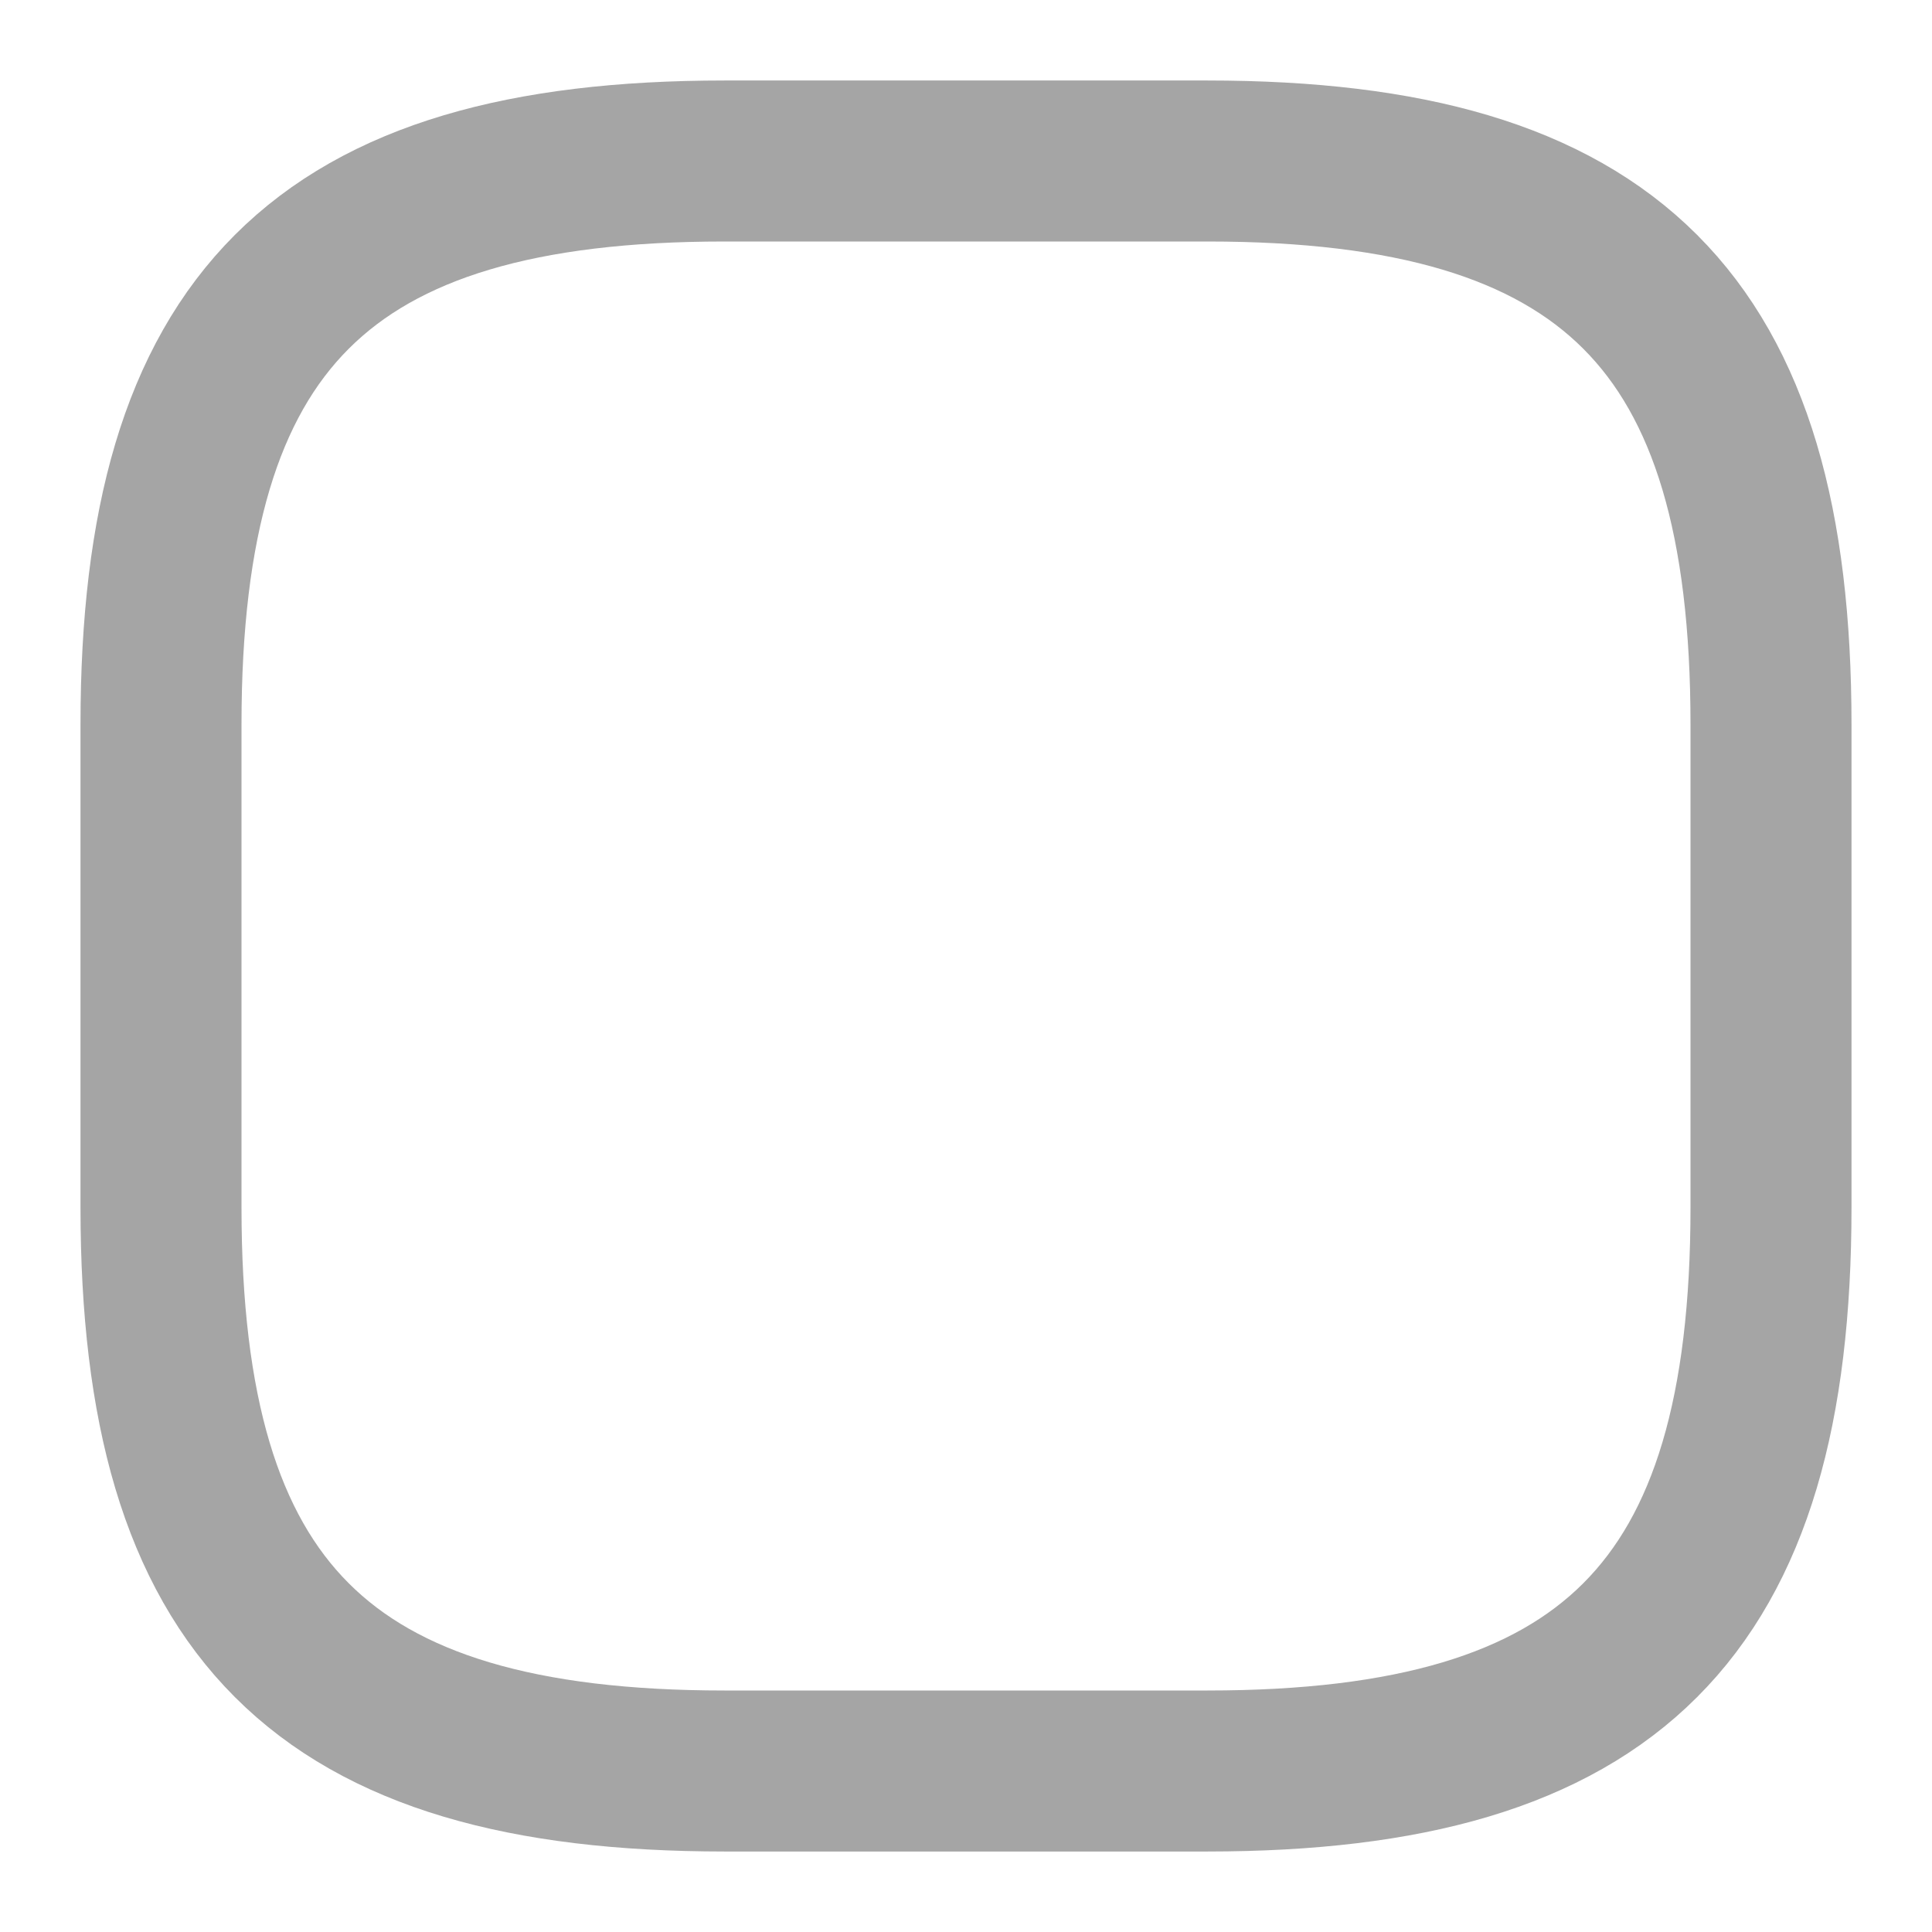
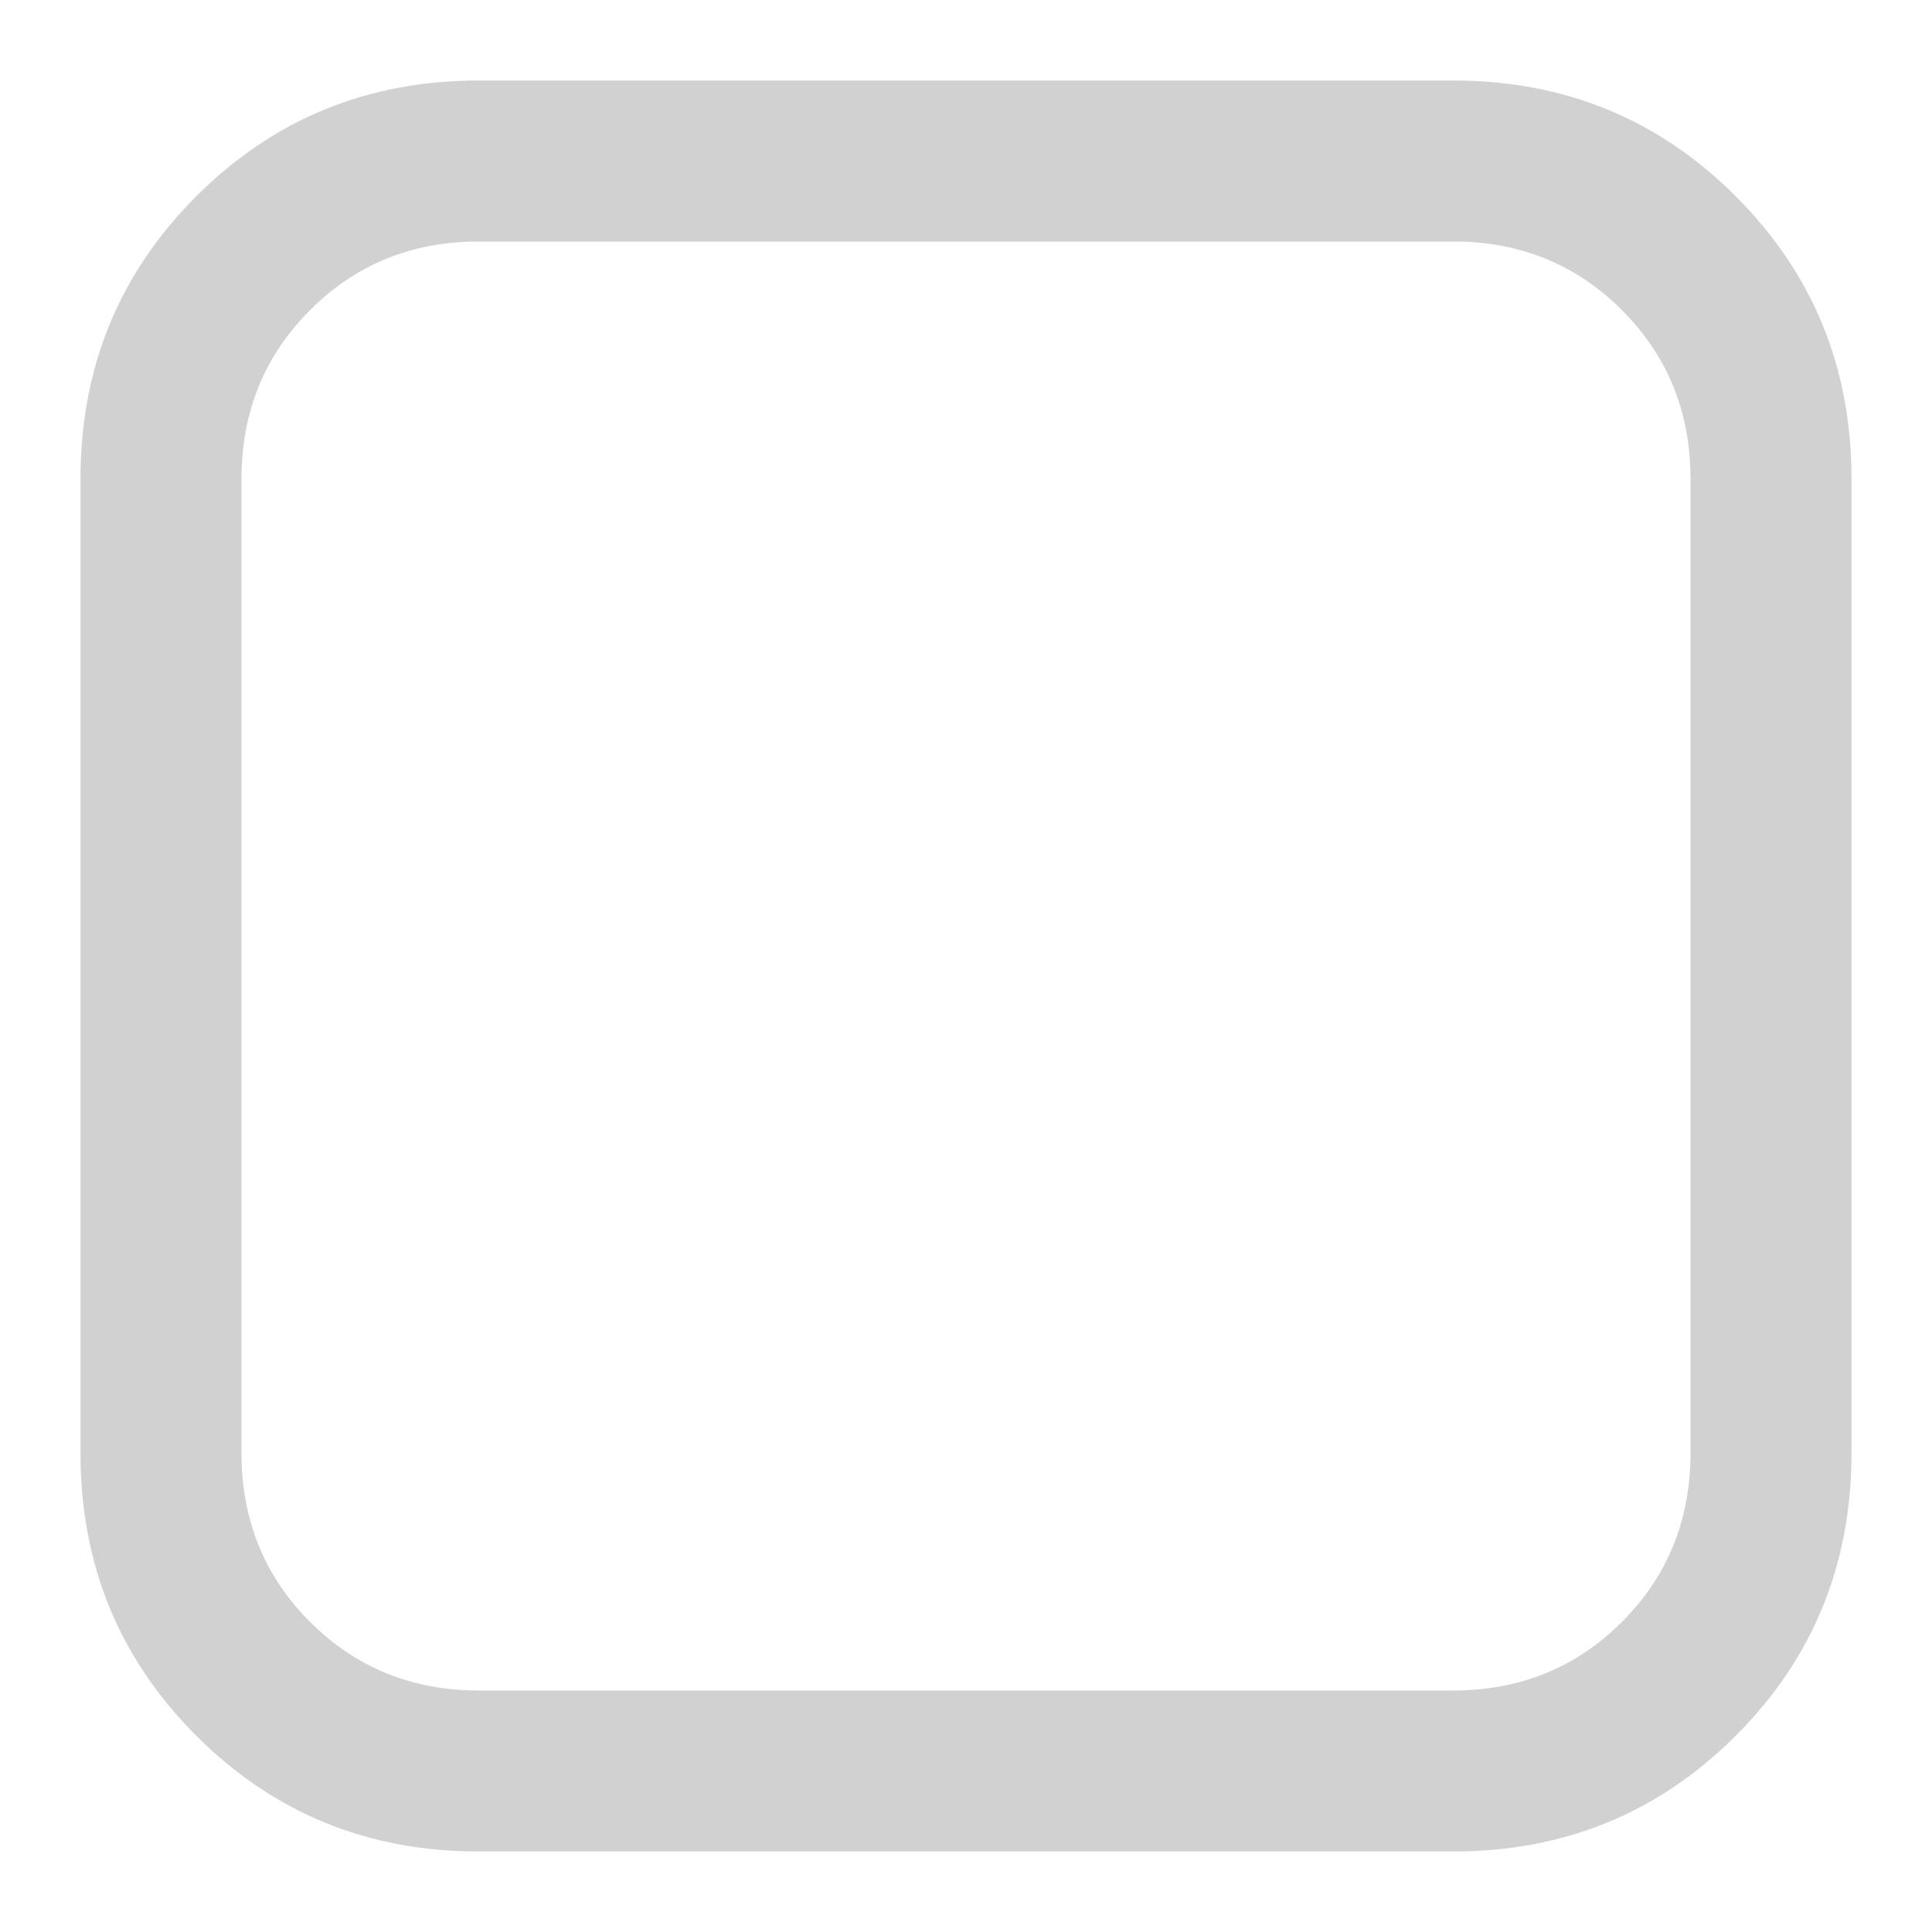
- <svg xmlns="http://www.w3.org/2000/svg" width="12" height="12" viewBox="0 0 12 12" fill="none">
-   <path d="M4.5 11H7.5C10 11 11 10 11 7.5V4.5C11 2 10 1 7.5 1H4.5C2 1 1 2 1 4.5V7.5C1 10 2 11 4.5 11Z" stroke="#7F7F7F" stroke-opacity="0.7" stroke-linecap="round" stroke-linejoin="round" />
+ <svg xmlns="http://www.w3.org/2000/svg" fill="none" version="1.1" width="12" height="12" viewBox="0 0 12 12">
+   <g>
+     <g />
+     <g>
+       <path d="M0.5,6L0.5,9.026Q0.5,10.062,1.219,10.781Q1.938,11.5,2.974,11.5L9.026,11.5Q10.062,11.5,10.781,10.781Q11.5,10.062,11.5,9.026L11.5,2.974Q11.5,1.938,10.781,1.219Q10.062,0.5,9.026,0.5L2.974,0.5Q1.938,0.5,1.219,1.219Q0.5,1.938,0.5,2.974L0.5,6ZM1.926,10.074Q1.5,9.648,1.5,9.026L1.5,2.974Q1.5,2.352,1.926,1.926Q2.352,1.5,2.974,1.5L9.026,1.5Q9.648,1.5,10.074,1.926Q10.5,2.352,10.5,2.974L10.5,9.026Q10.5,9.648,10.074,10.074Q9.648,10.5,9.026,10.5L2.974,10.5Q2.352,10.5,1.926,10.074Z" fill-rule="evenodd" fill="#B3B3B3" fill-opacity="0.6" />
+     </g>
+   </g>
</svg>
